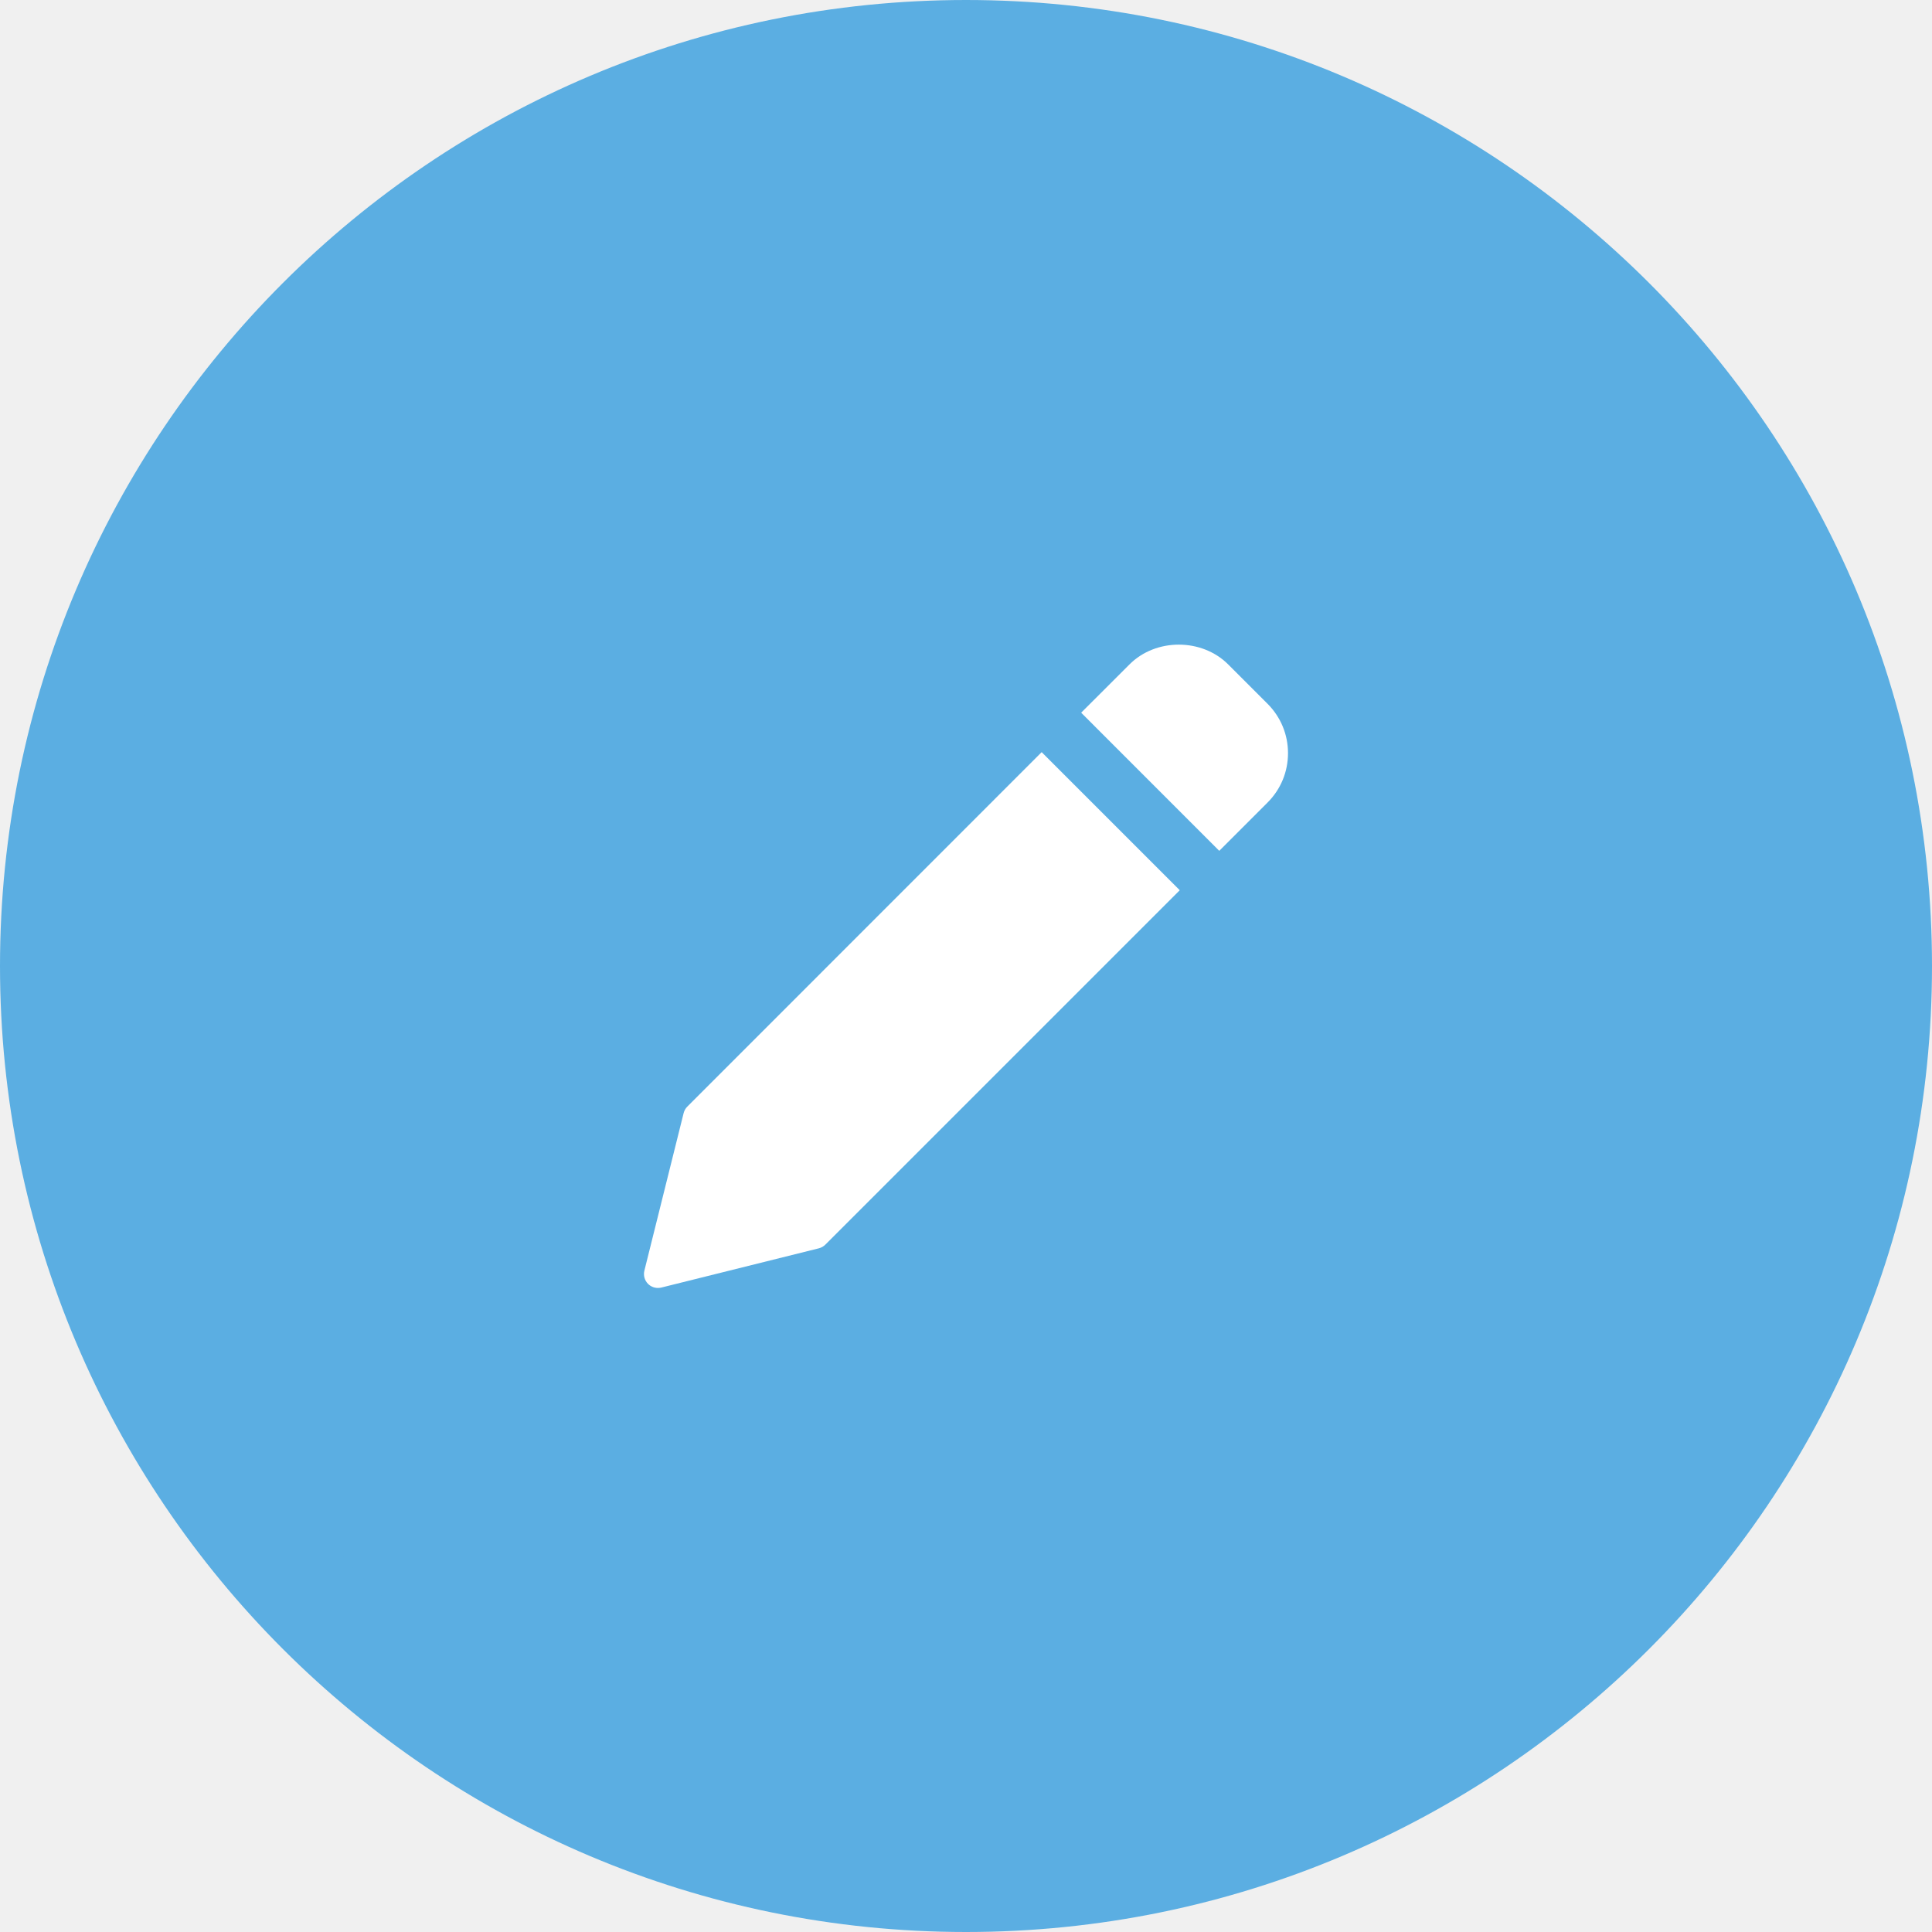
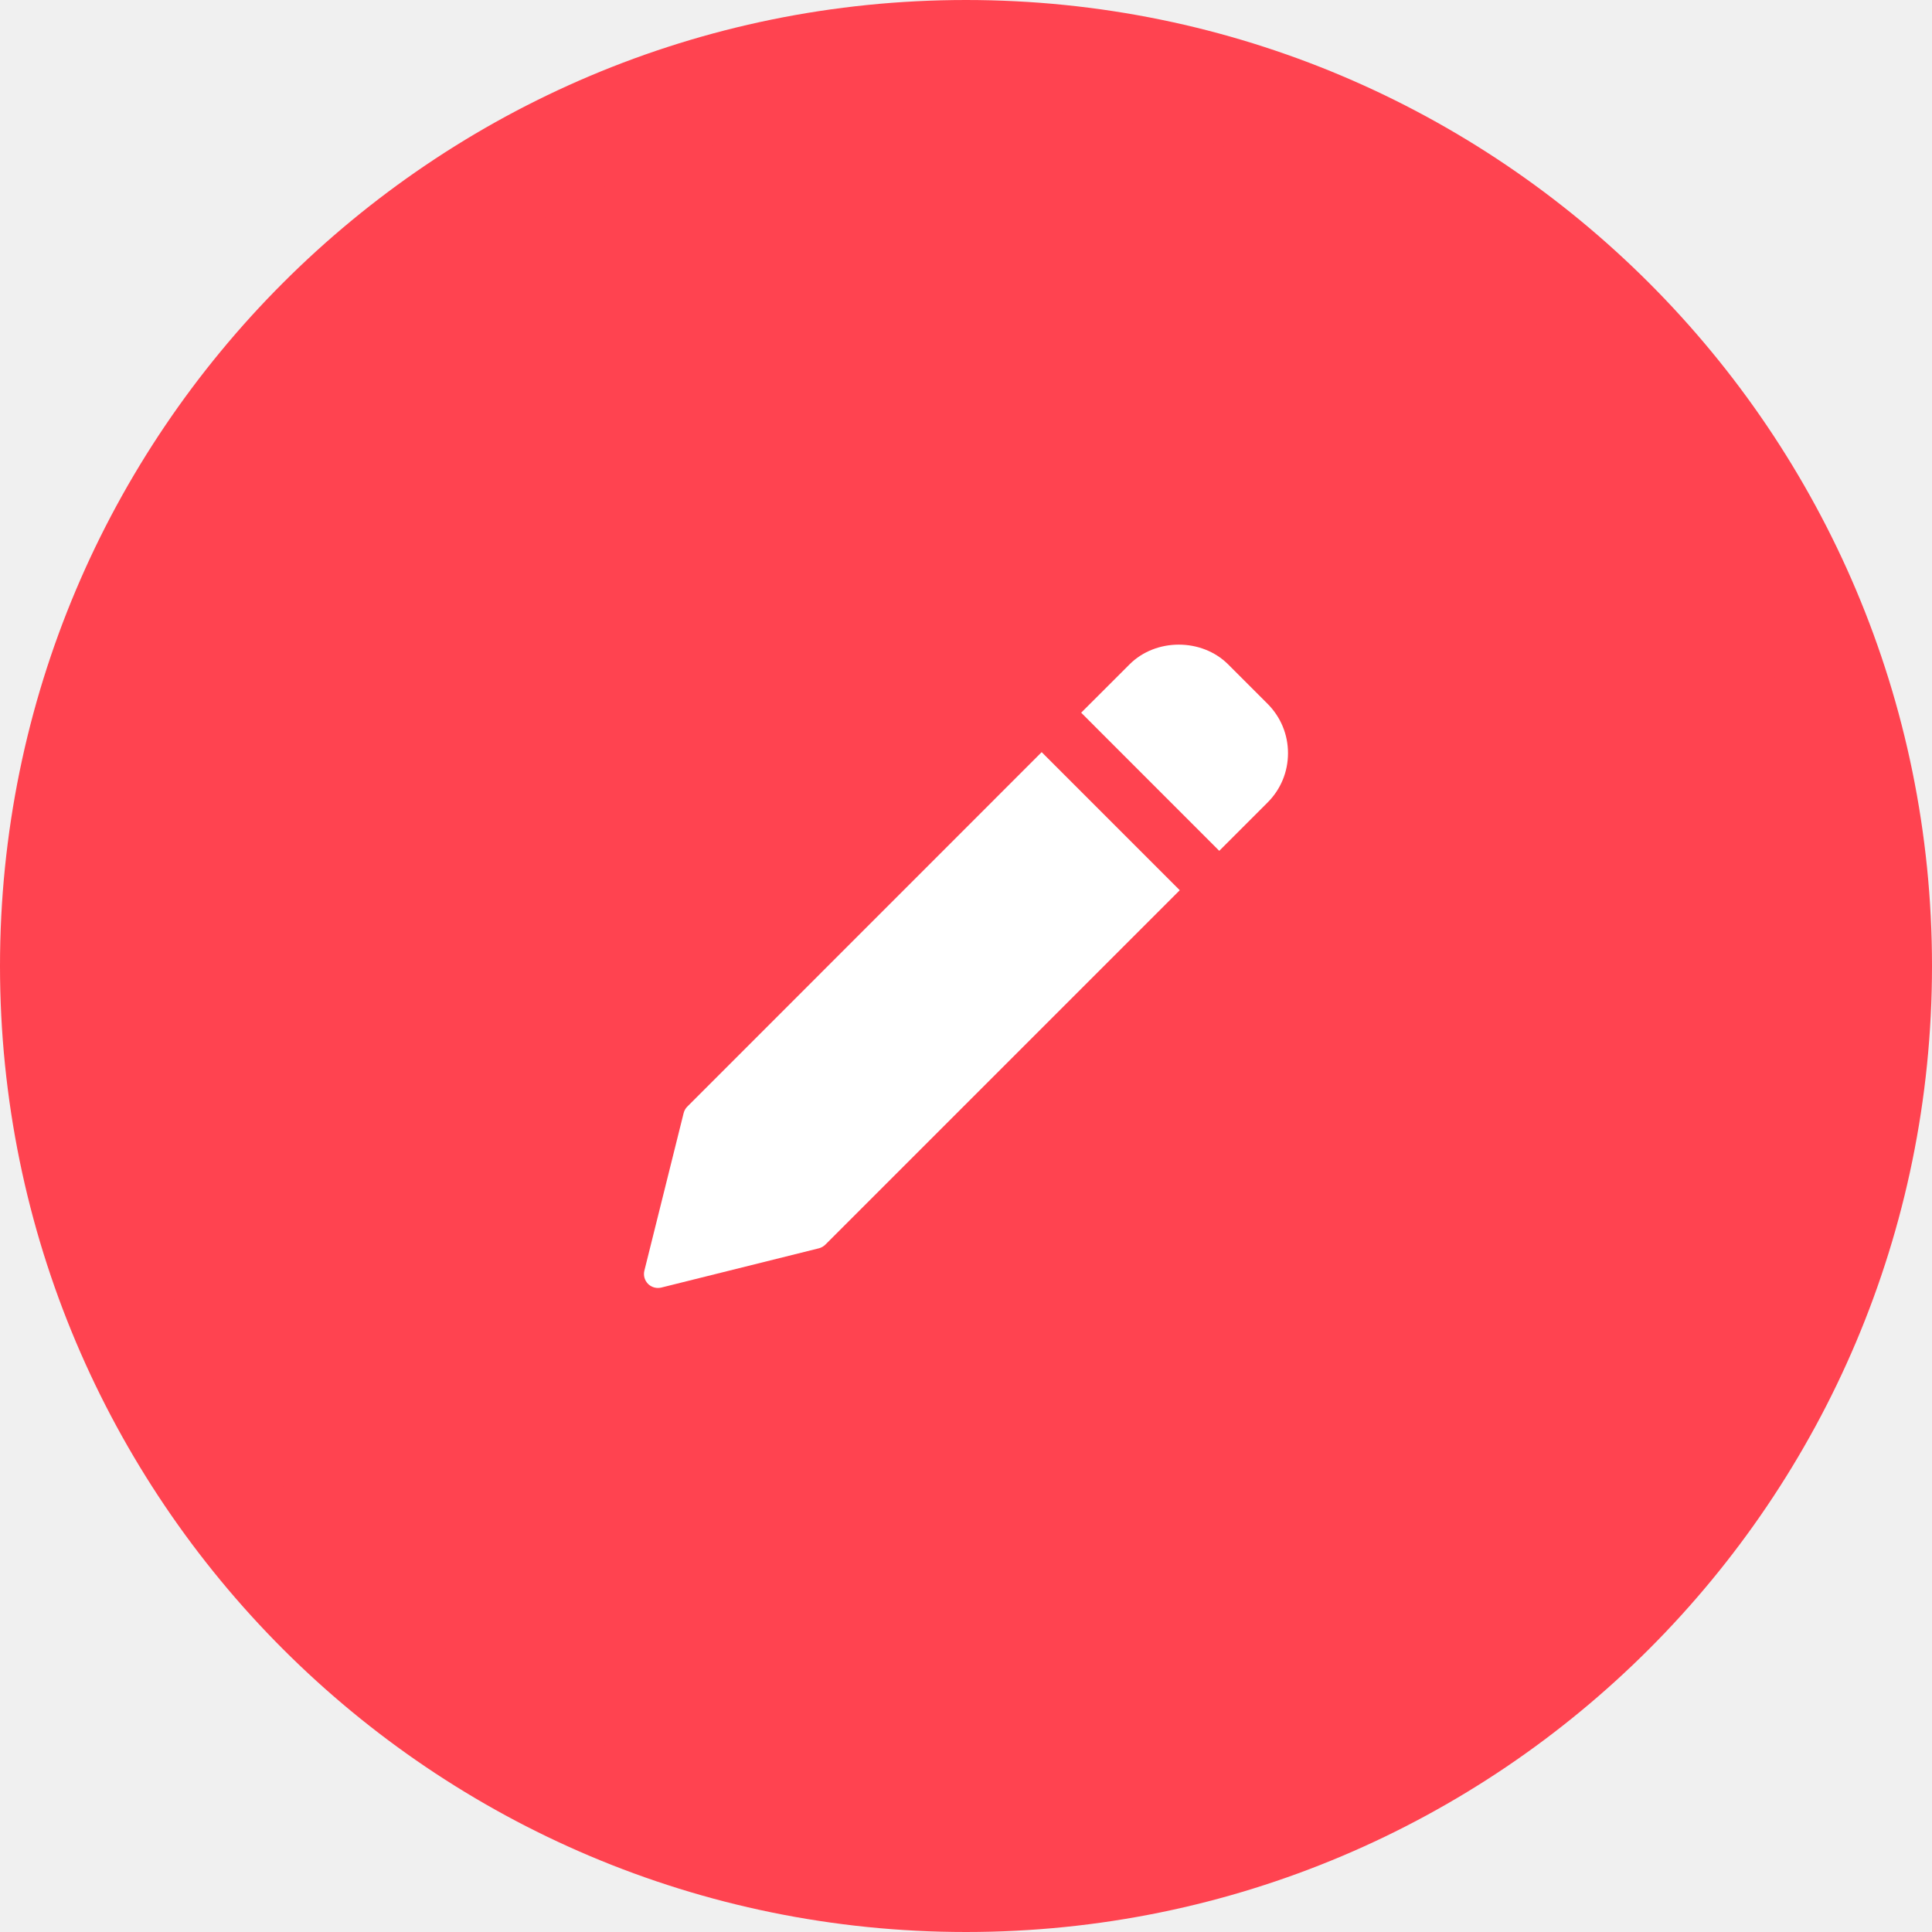
<svg xmlns="http://www.w3.org/2000/svg" width="36" height="36" viewBox="0 0 36 36" fill="none">
-   <circle cx="18" cy="18" r="17" fill="#5BAEE2" stroke="#5BAEE2" stroke-width="2" />
+   <circle cx="18" cy="18" r="17" fill="#FF4350" stroke="#FF4350" stroke-width="2" />
  <g clip-path="url(#clip0)">
    <path d="M19.41 14.015L12.808 20.619C12.774 20.652 12.751 20.694 12.739 20.739L12.007 23.677C11.985 23.765 12.011 23.859 12.076 23.924C12.125 23.972 12.191 23.999 12.259 23.999C12.28 23.999 12.302 23.997 12.322 23.992L15.26 23.26C15.305 23.248 15.347 23.224 15.38 23.191L21.983 16.588L19.41 14.015Z" fill="white" />
    <path d="M23.62 13.115L22.885 12.38C22.393 11.889 21.537 11.889 21.047 12.38L20.146 13.28L22.719 15.854L23.62 14.953C23.865 14.708 24 14.382 24 14.034C24 13.687 23.865 13.361 23.62 13.115Z" fill="white" />
  </g>
  <defs>
    <clipPath id="clip0">
      <rect width="12" height="12" fill="white" transform="translate(12 12)" />
    </clipPath>
  </defs>
</svg>
